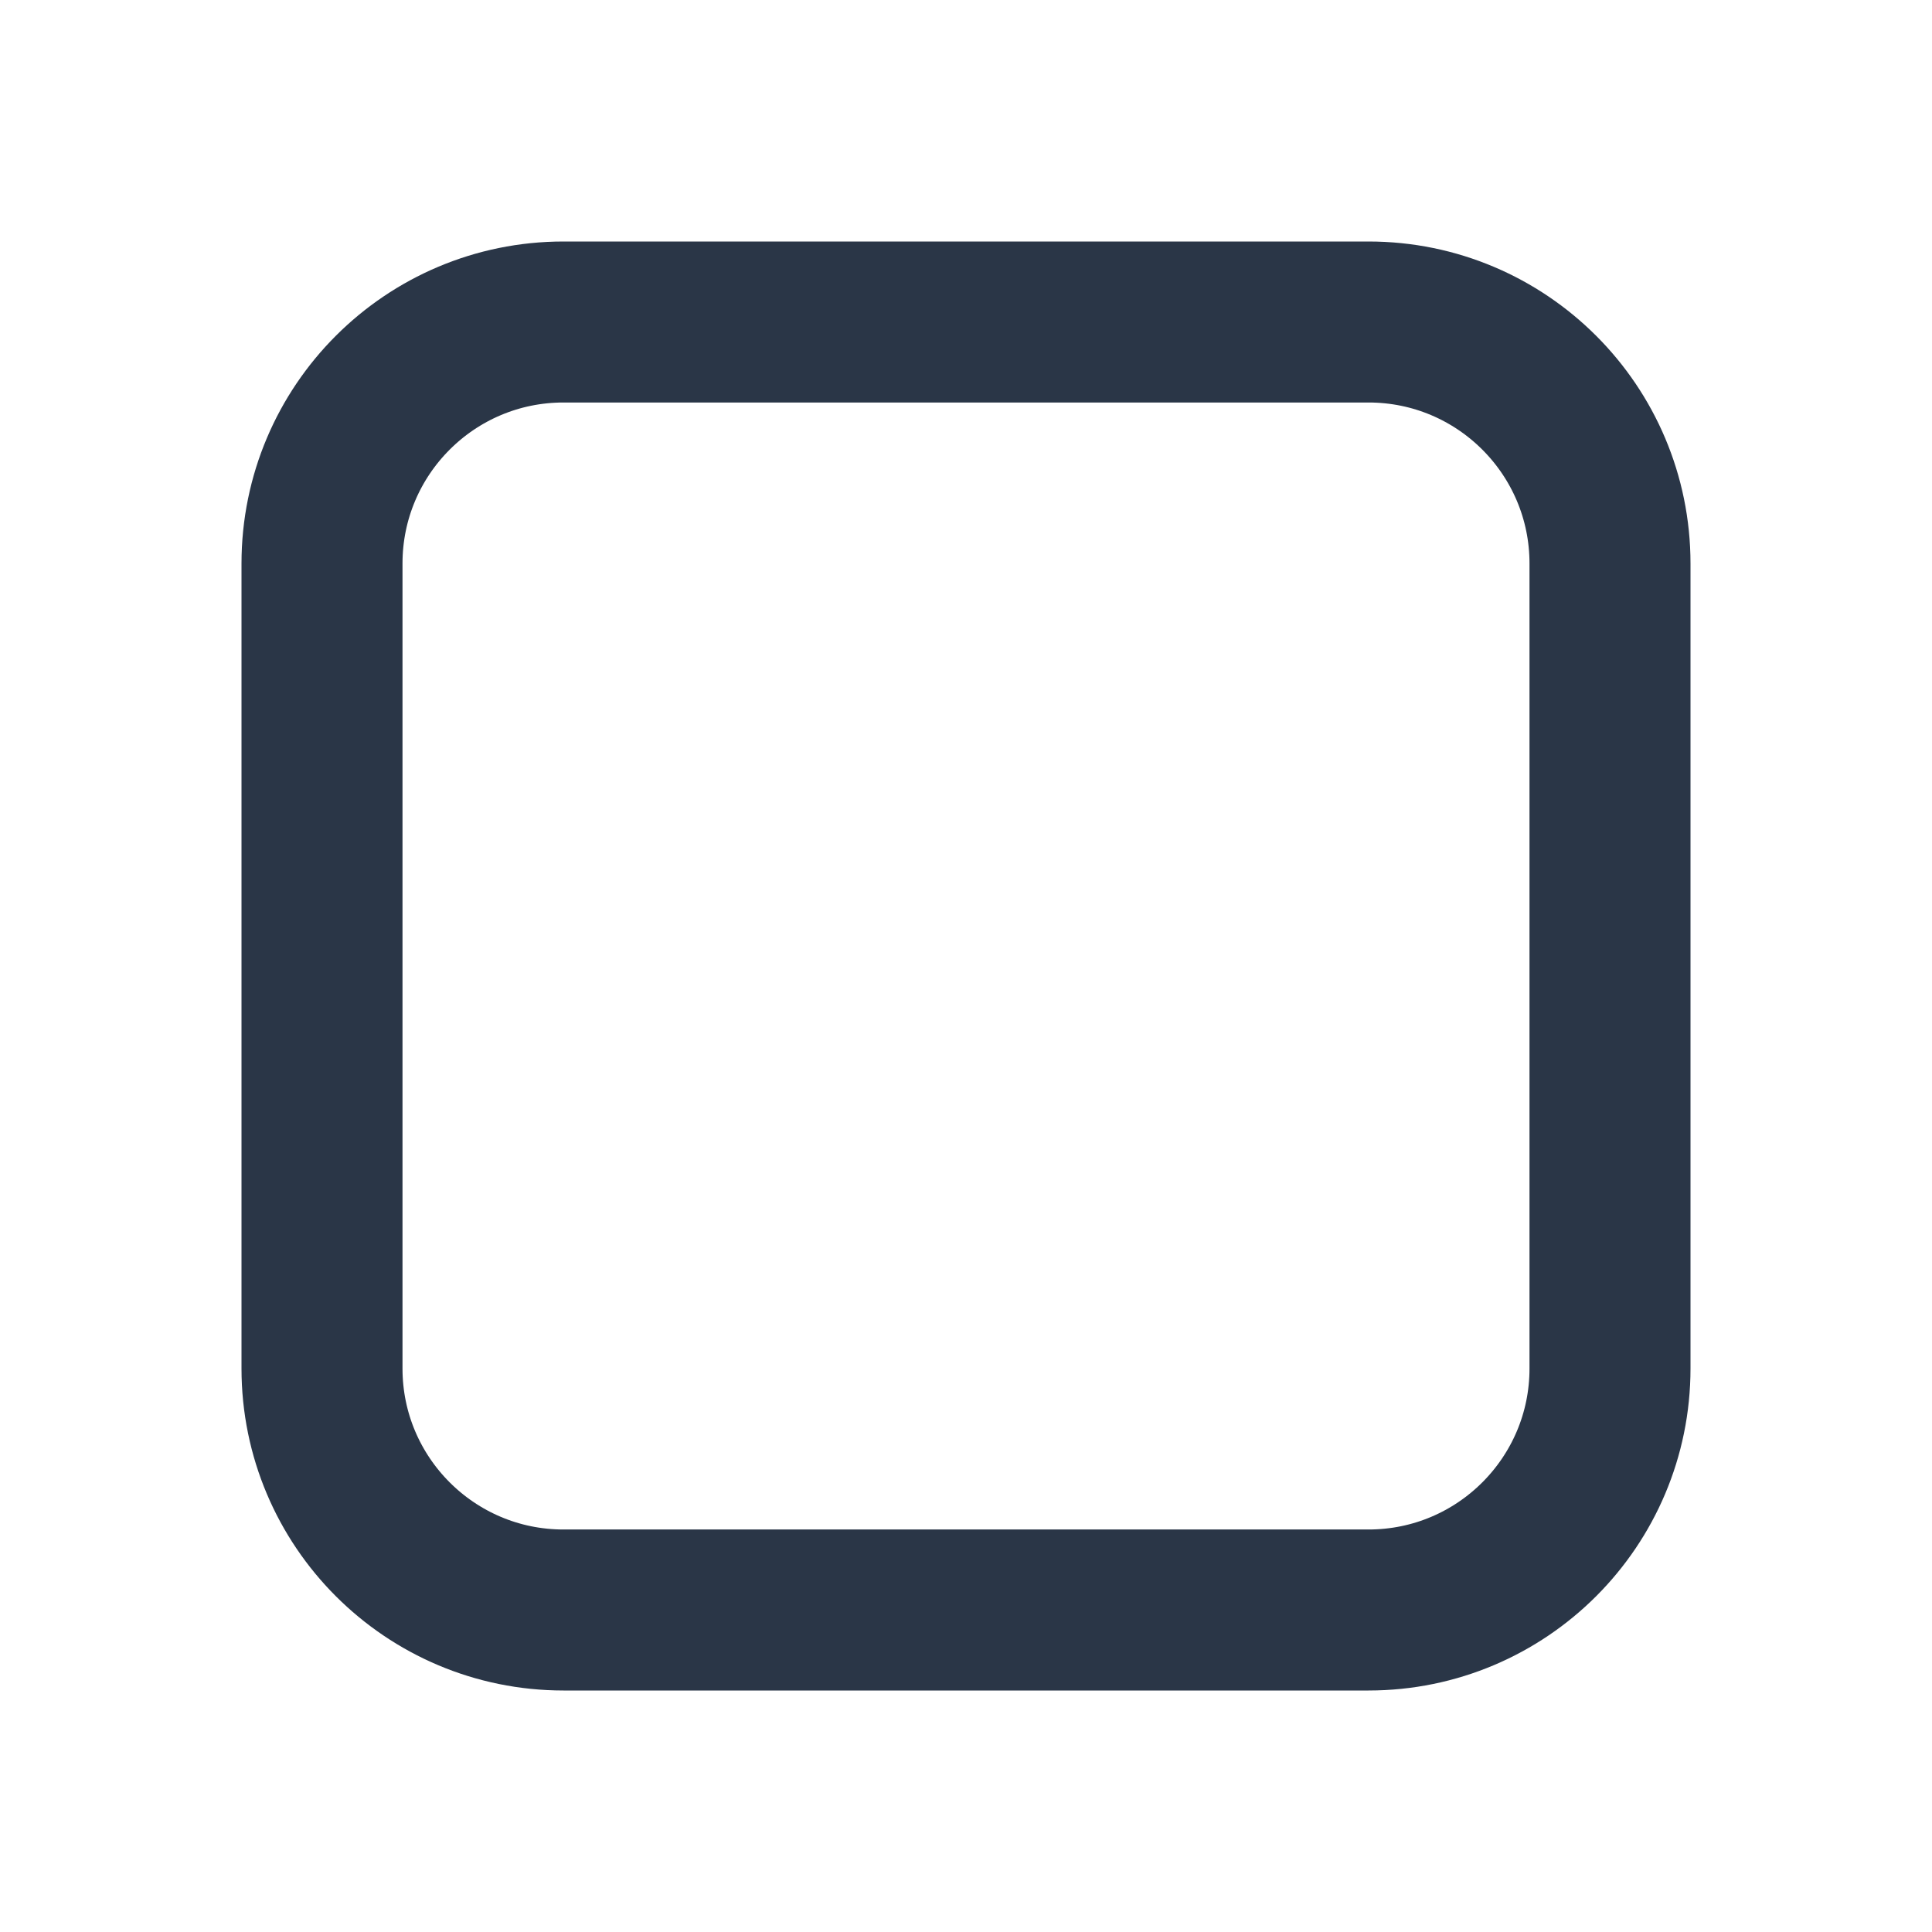
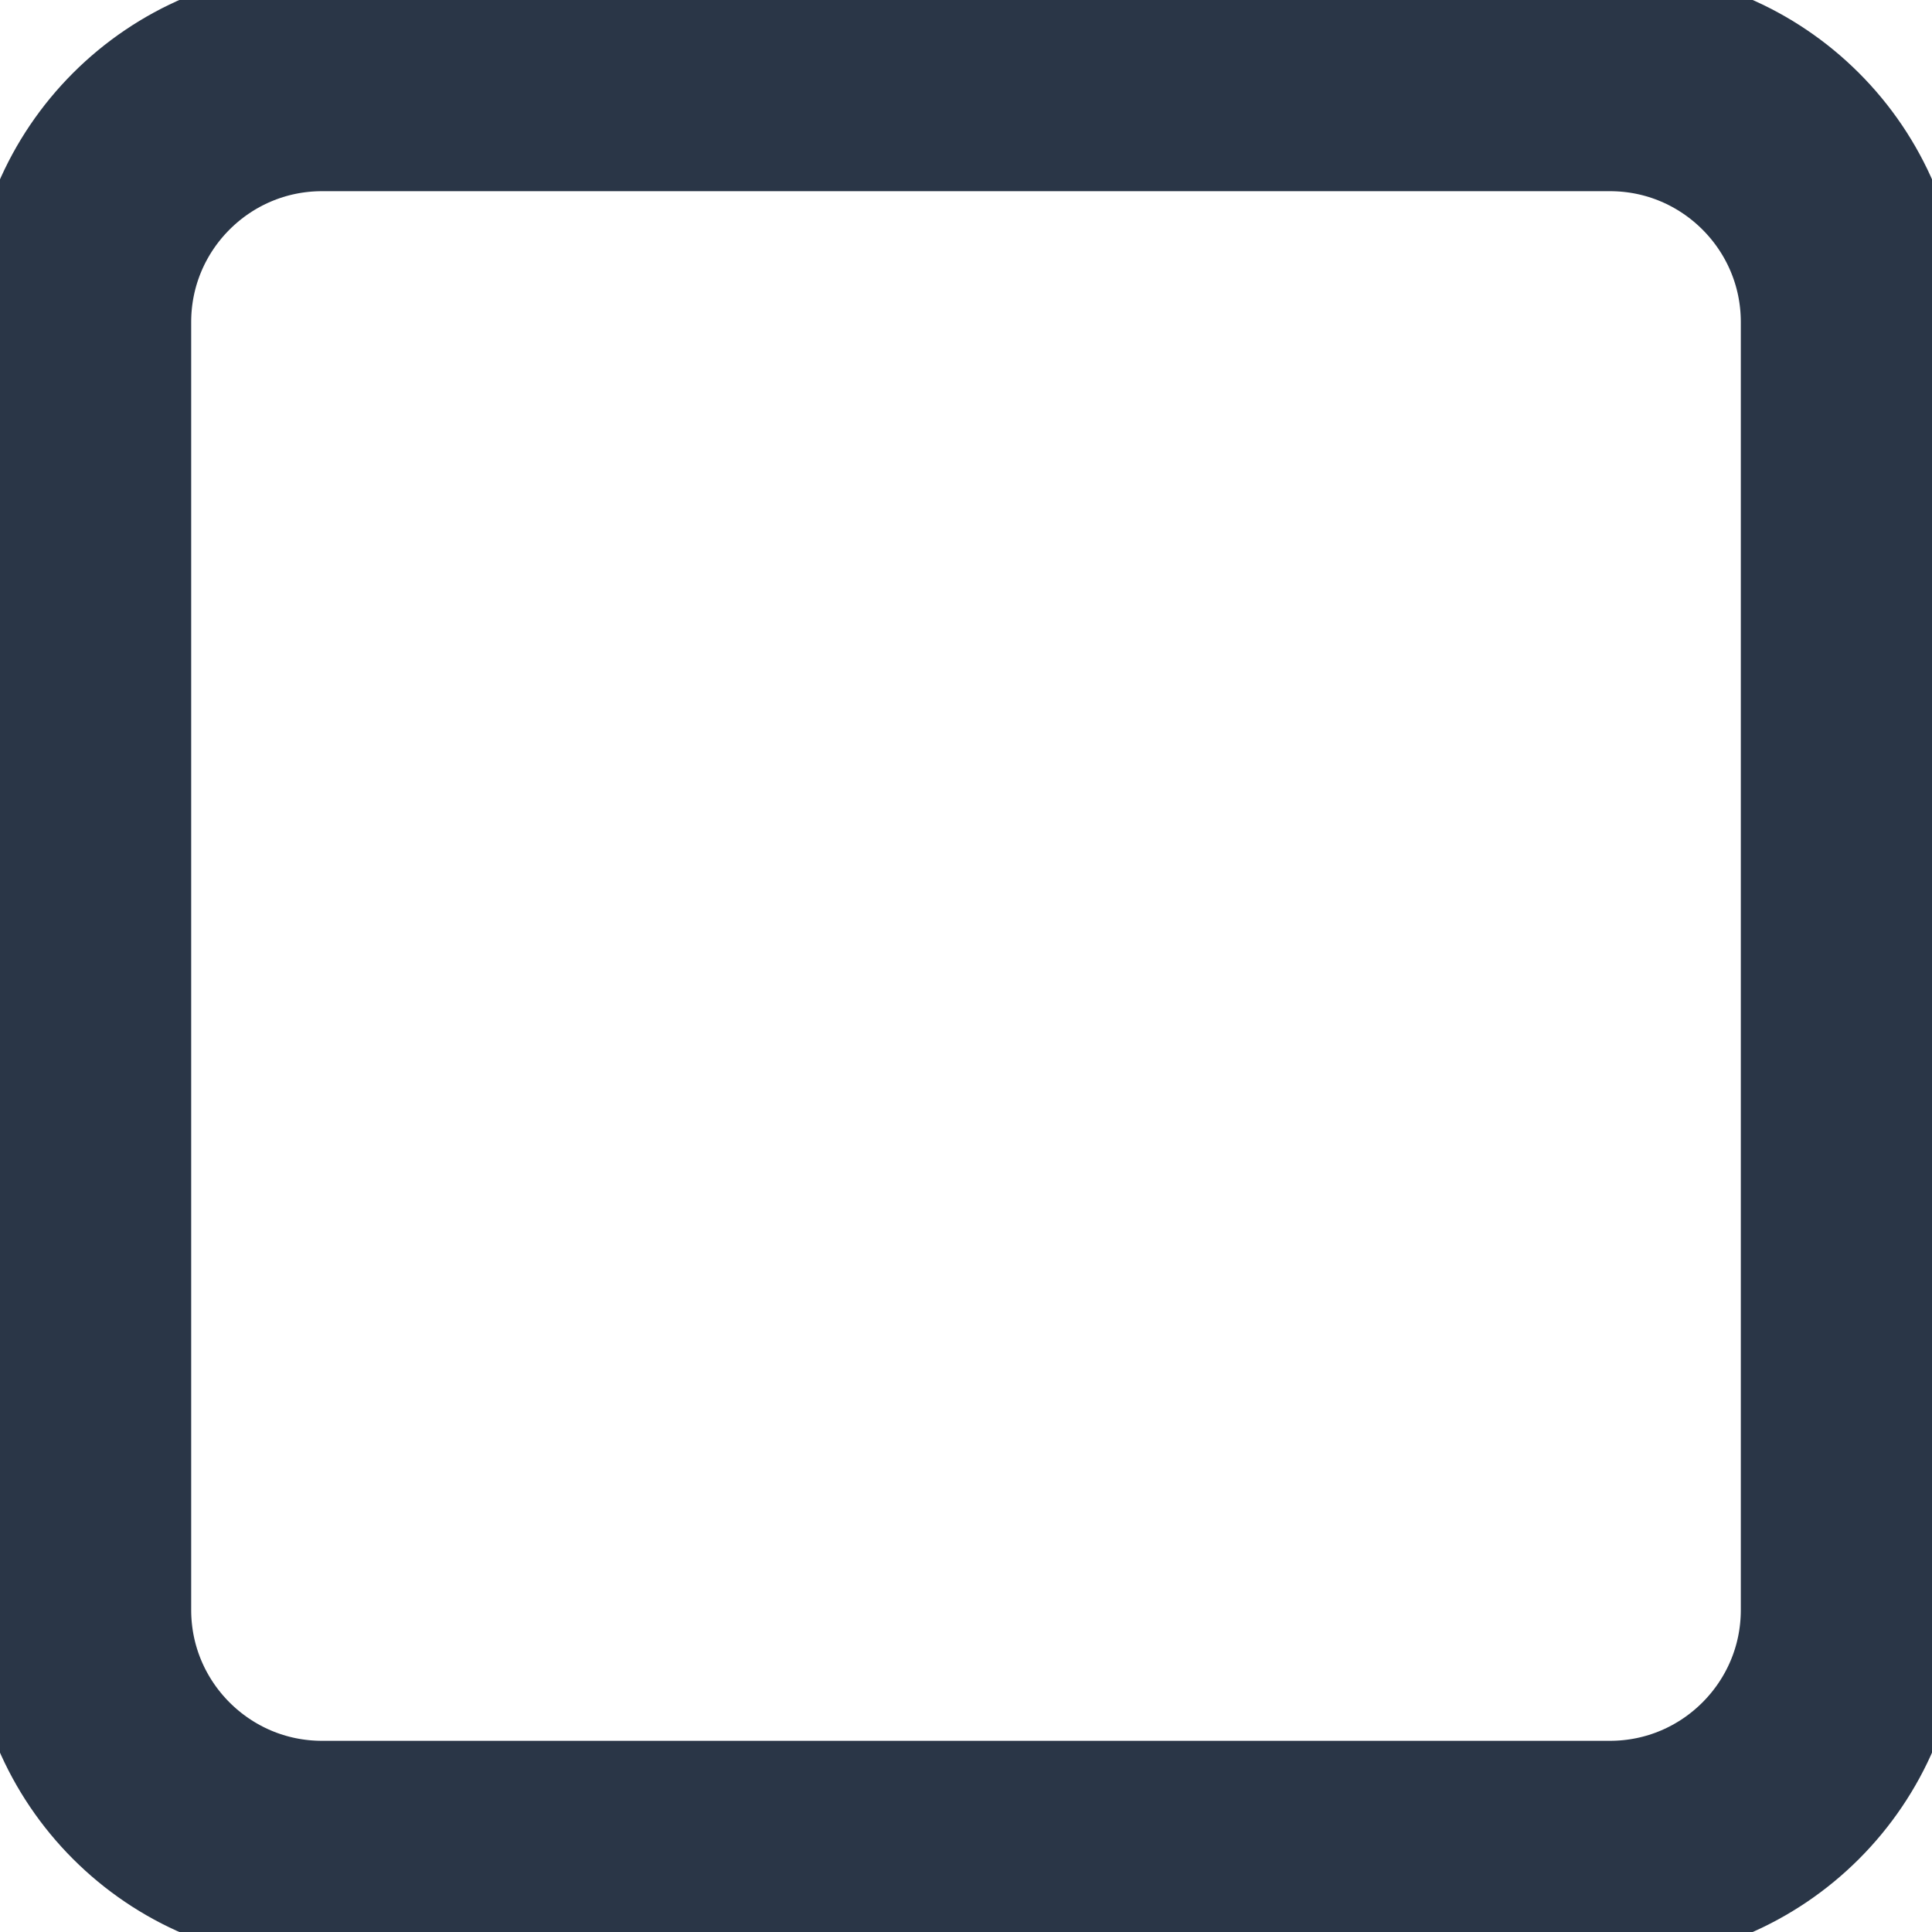
- <svg xmlns="http://www.w3.org/2000/svg" width="24" height="24" viewBox="0 0 24 24" fill="none">
-   <g id="Property 1=Default">
-     <rect id="Rectangle 5" x="4" y="4" width="16" height="16" rx="3" stroke="#2A3647" stroke-width="2" />
+ <svg xmlns="http://www.w3.org/2000/svg" width="18px" height="18px" viewBox="0 0 24 24" version="1.1" xml:space="preserve" style="fill-rule:evenodd;clip-rule:evenodd;">
+   <g id="Property-1-Default" transform="matrix(1.375,0,0,1.375,-4.5,-4.5)">
+     <path id="Rectangle-5" d="M20,6.182L20,17.818C20,19.022 19.022,20 17.818,20L6.182,20C4.978,20 4,19.022 4,17.818L4,6.182C4,4.978 4.978,4 6.182,4L17.818,4C19.022,4 20,4.978 20,6.182Z" style="fill:none;stroke:rgb(42,54,71);stroke-width:2px;" />
  </g>
</svg>
